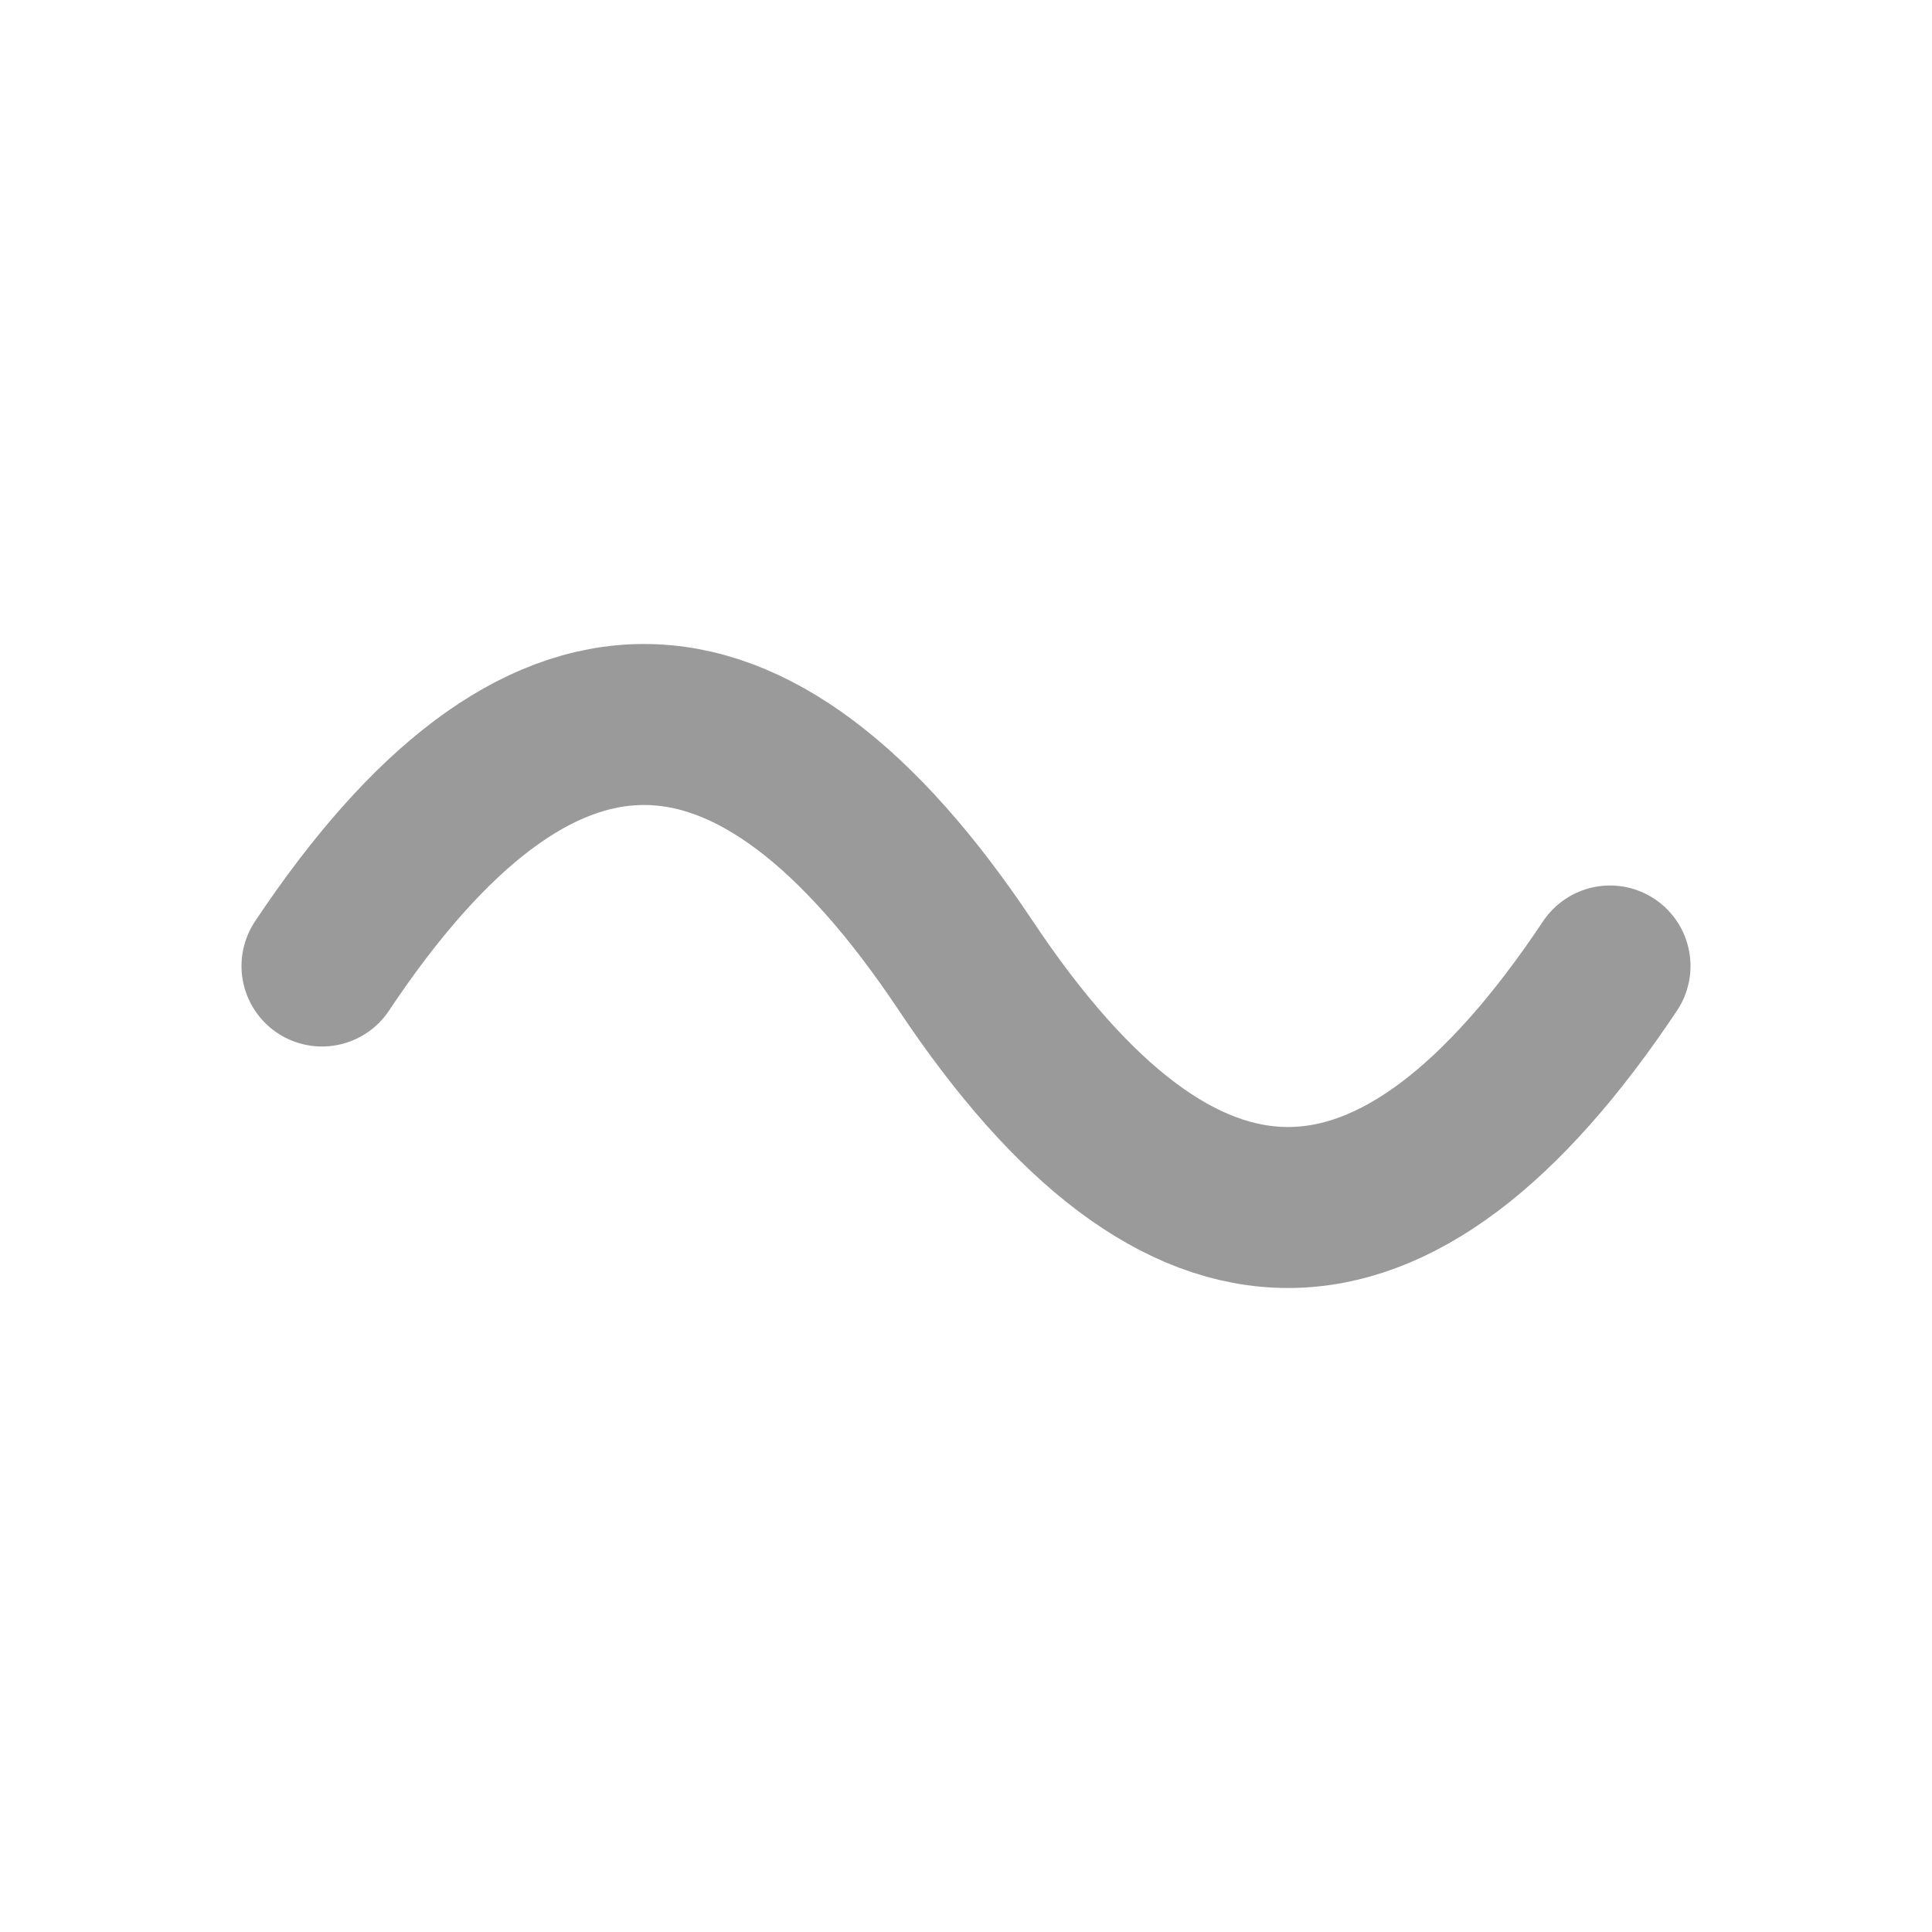
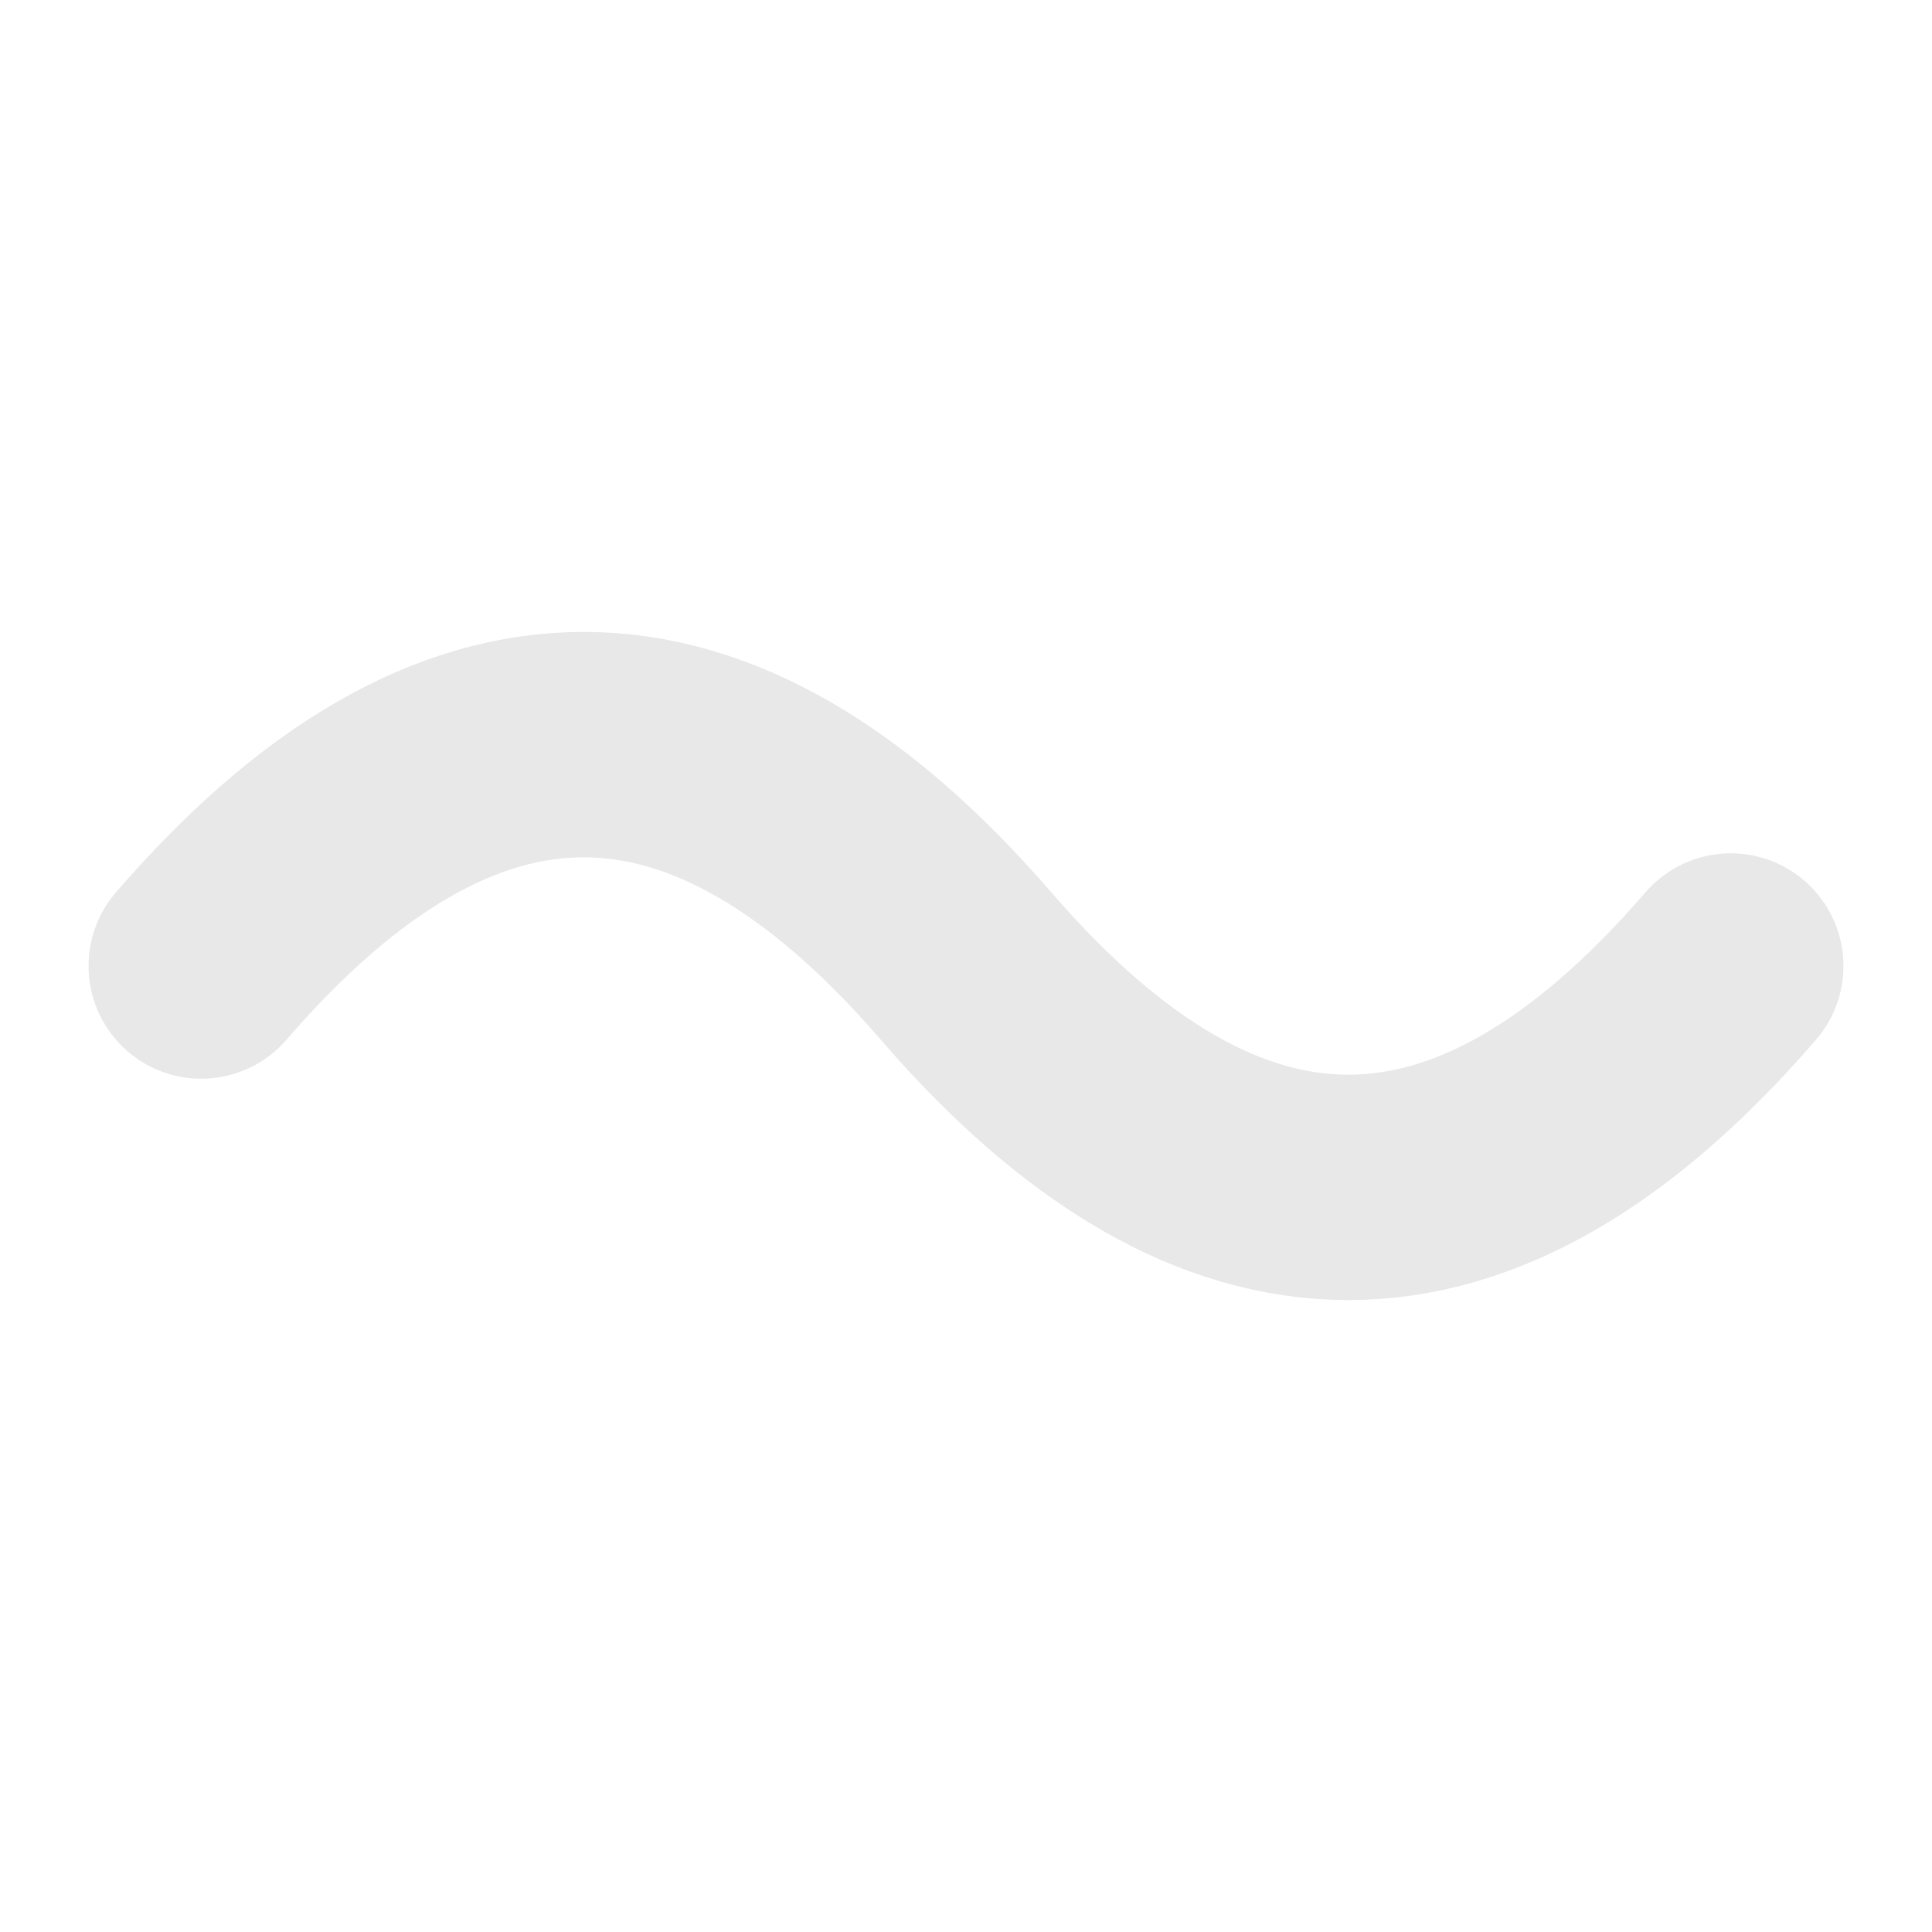
<svg xmlns="http://www.w3.org/2000/svg" viewBox="0 0 24 24" width="24" height="24">
-   <path d="M 4 12 Q 8 6 12 12 T 20 12" fill="none" stroke="#9a9a9a" stroke-width="2" stroke-linecap="round" stroke-linejoin="round" />
+   <path d="M 2.5 12 Q 7.25 6.5 12 12 T 21.5 12" fill="none" stroke="#e8e8e8" stroke-width="2.8" stroke-linecap="round" />
</svg>
